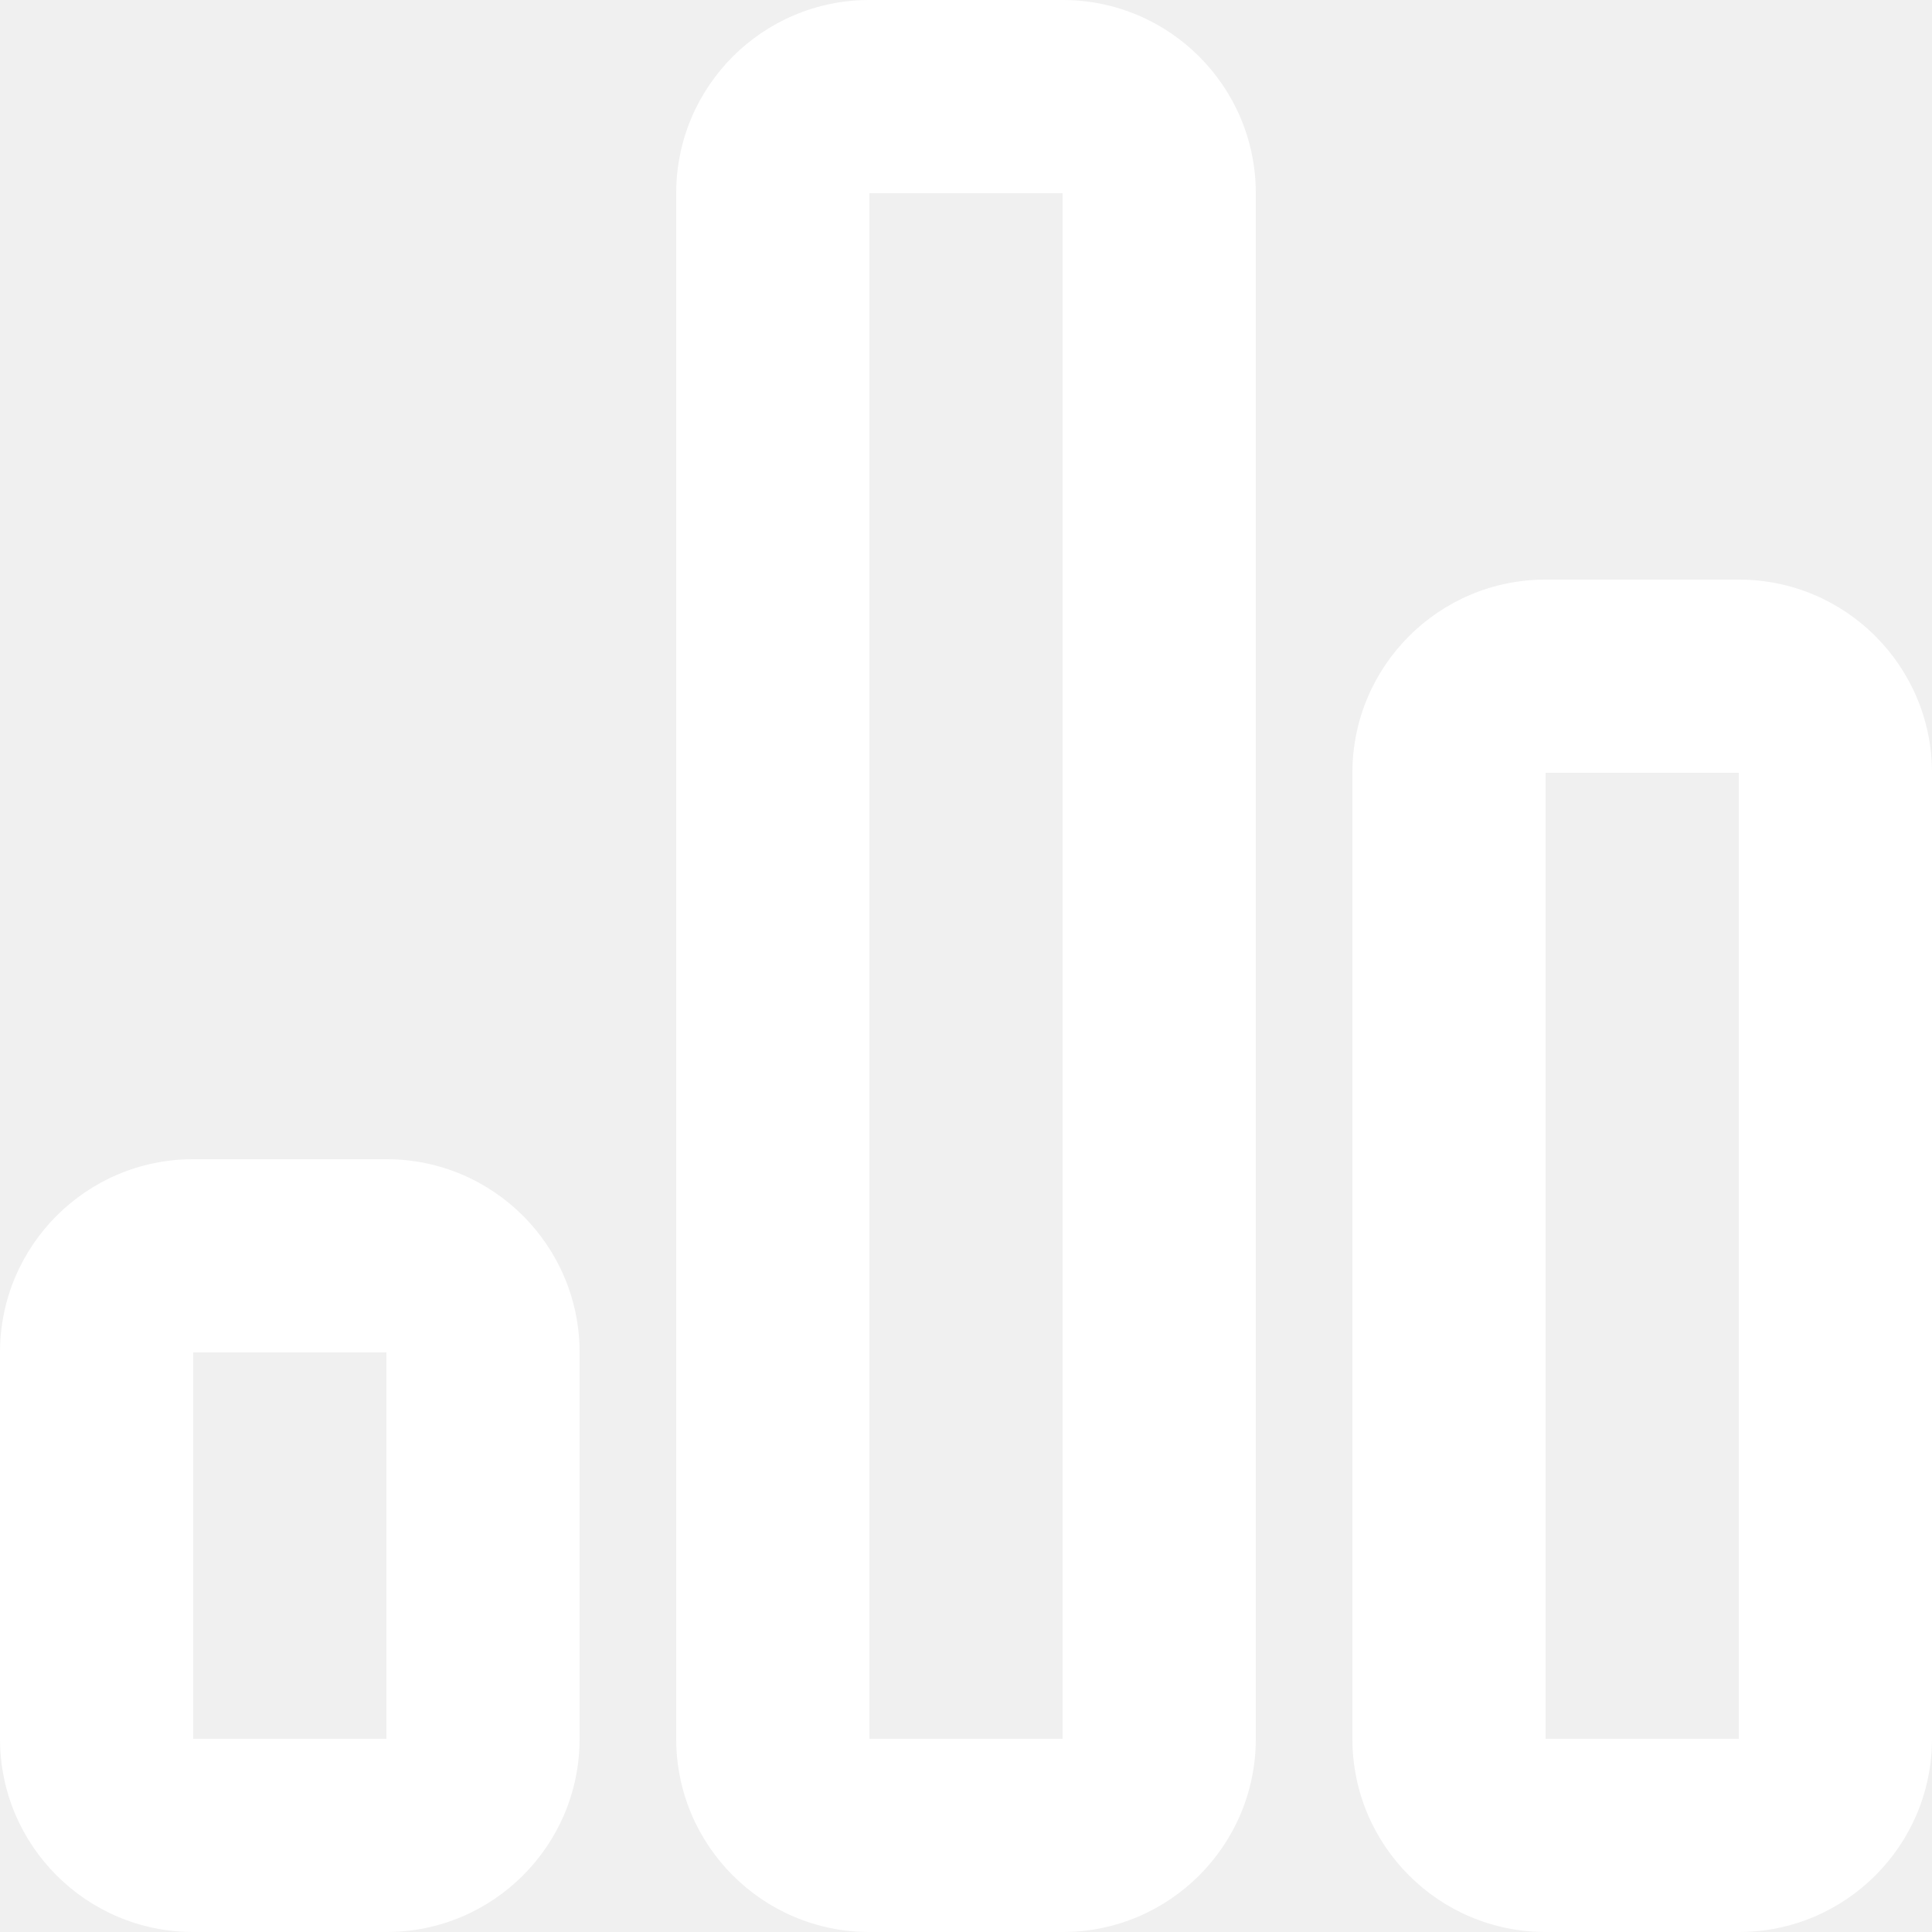
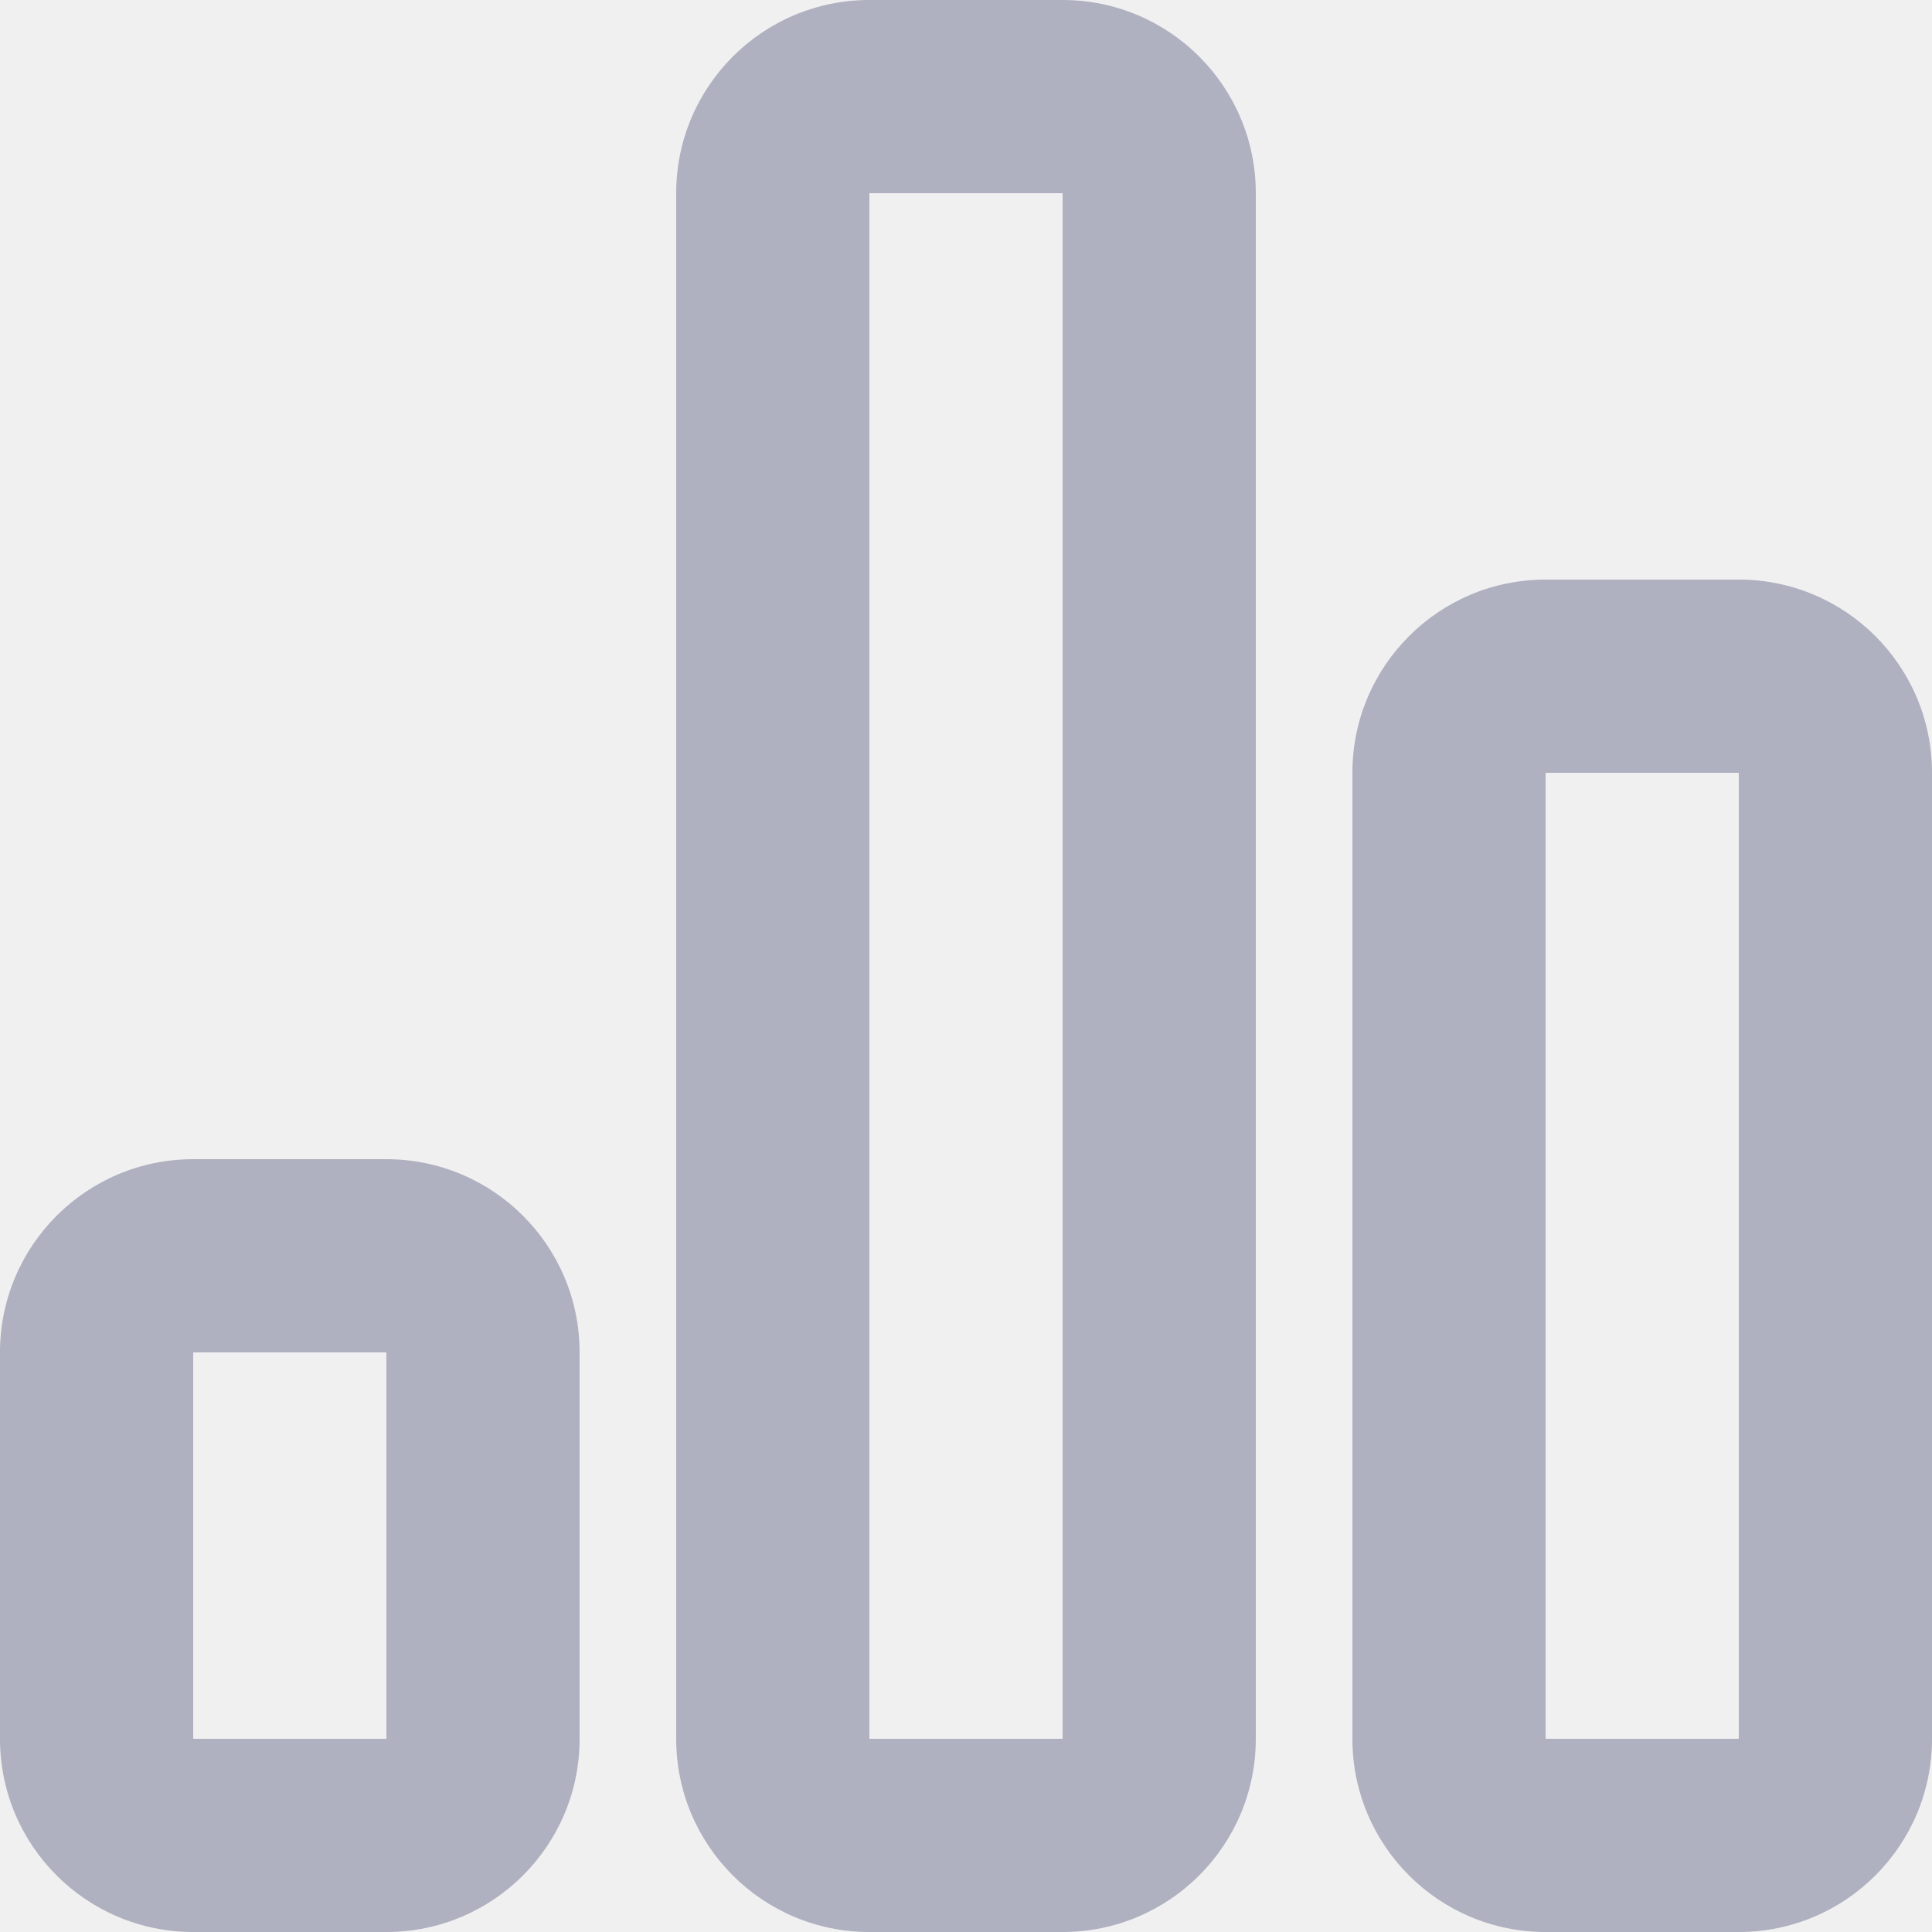
<svg xmlns="http://www.w3.org/2000/svg" width="20" height="20" viewBox="0 0 20 20">
  <defs>
    <style>
      .cls-1 {
-         fill: #fff;
+         fill: #afb0c0;
        fill-rule: evenodd;
      }
    </style>
  </defs>
  <path id="Overview_Icon" data-name="Overview Icon" class="cls-1" d="M48,252v10H46V252h2m0-2H46a2,2,0,0,0-2,2v10a2,2,0,0,0,2,2h2a2,2,0,0,0,2-2V252a2,2,0,0,0-2-2h0Zm-7-4v16H39V246h2m0-2H39a2,2,0,0,0-2,2v16a2,2,0,0,0,2,2h2a2,2,0,0,0,2-2V246a2,2,0,0,0-2-2h0Zm-7,14v4H32v-4h2m0-2H32a2,2,0,0,0-2,2v4a2,2,0,0,0,2,2h2a2,2,0,0,0,2-2v-4a2,2,0,0,0-2-2h0Z" transform="translate(-30 -244)" />
</svg>
